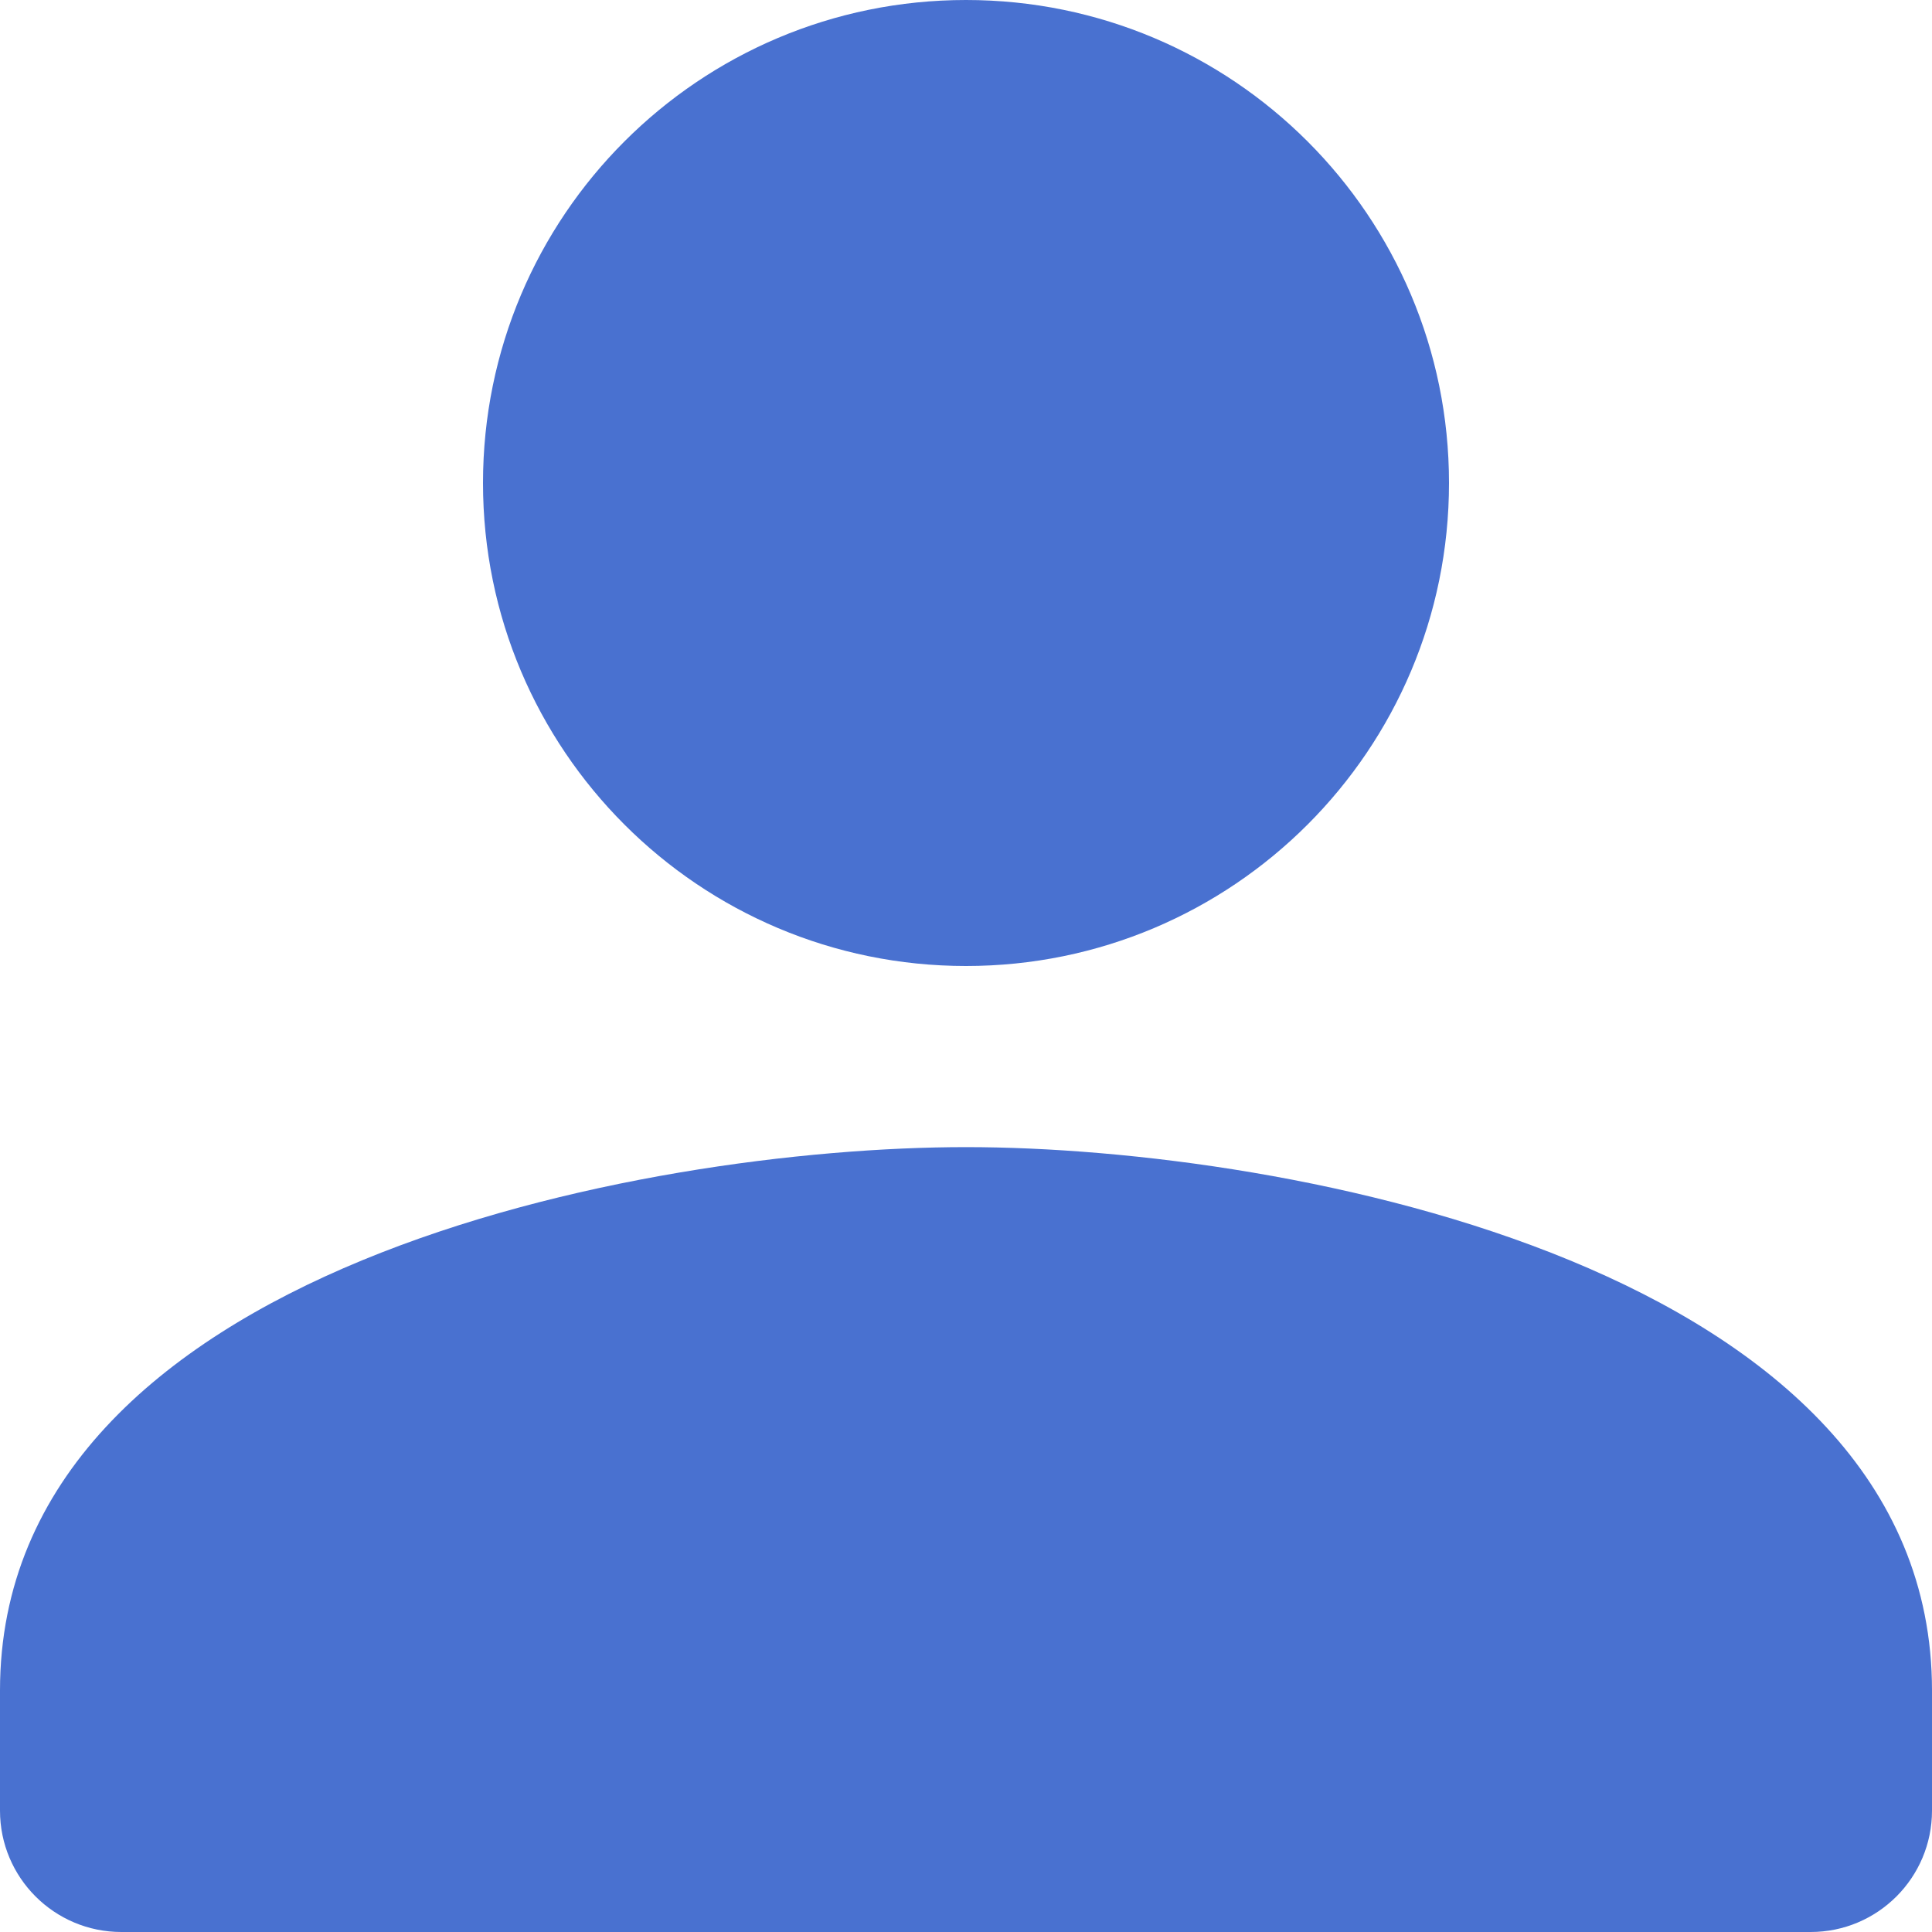
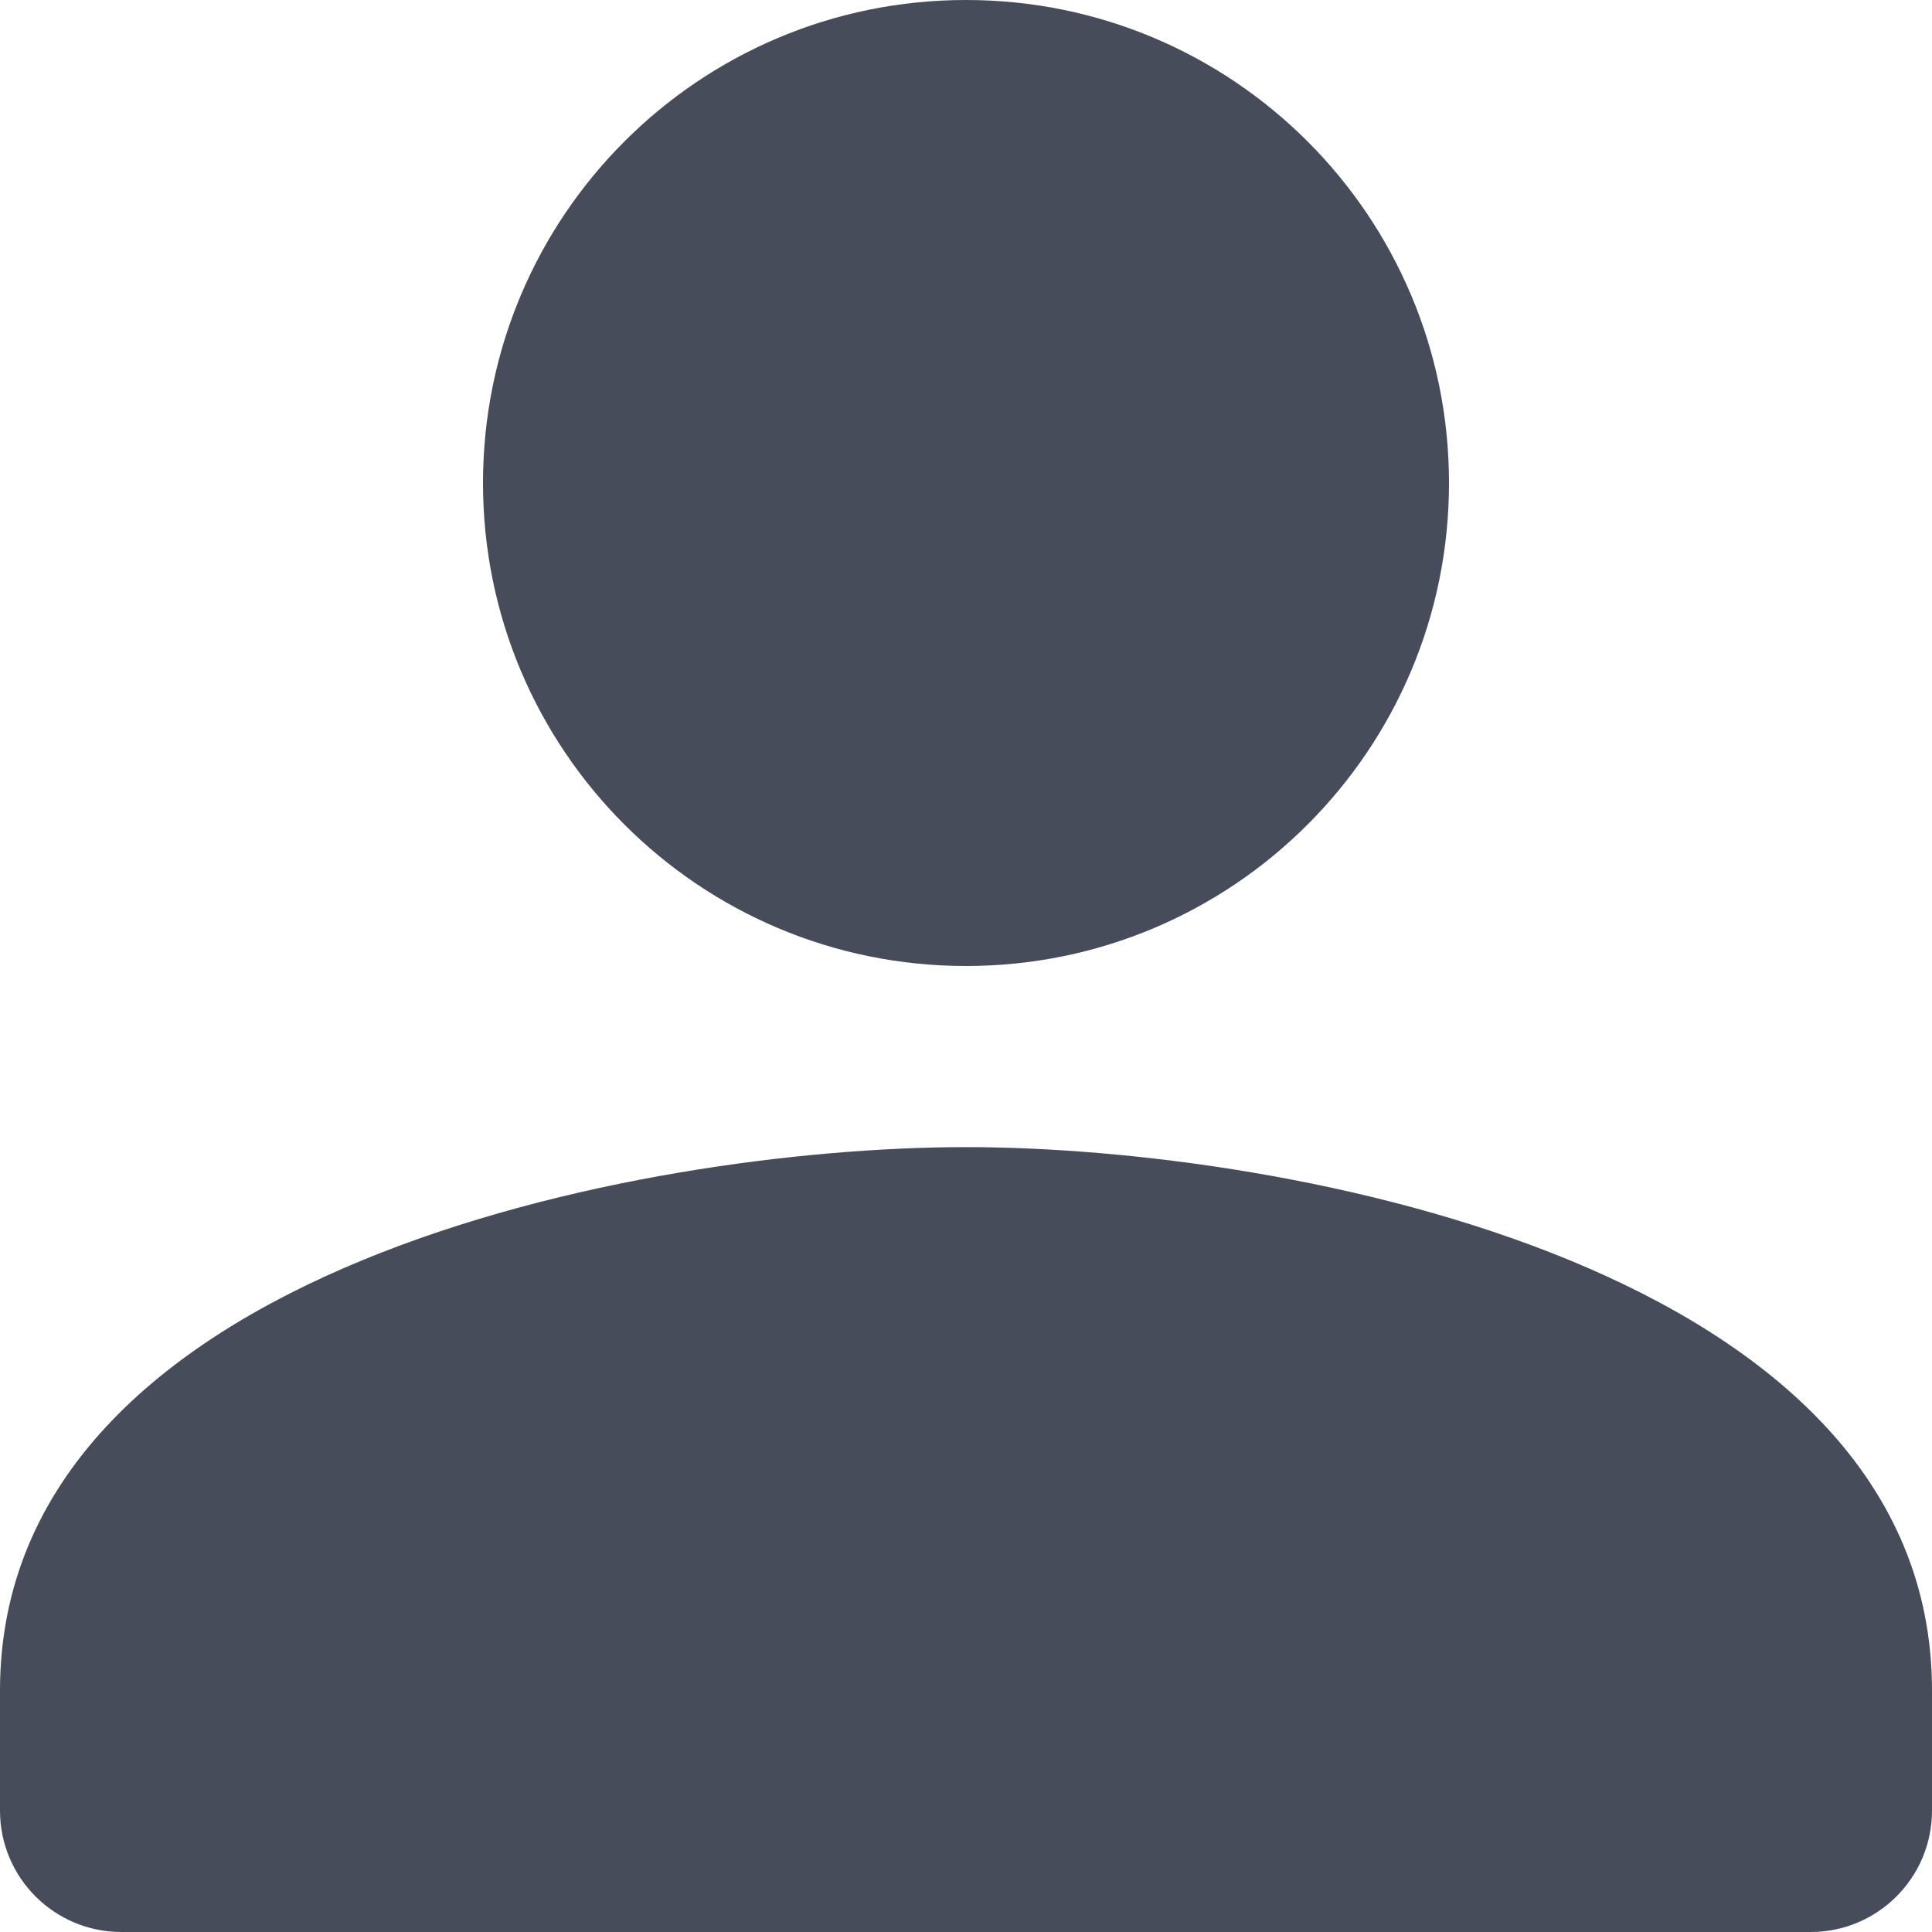
<svg xmlns="http://www.w3.org/2000/svg" width="16" height="16" viewBox="0 0 16 16" fill="none">
-   <path d="M12 4C12 1.79 10.21 0 8 0C5.79 0 4 1.79 4 4C4 6.21 5.79 8 8 8C10.21 8 12 6.21 12 4ZM0 14V14.995C0 15.55 0.45 16 1.005 16H14.995C15.55 16 16 15.55 16 14.995V14C16 10.5 10.67 9.5 8 9.5C5.33 9.5 0 10.5 0 14Z" fill="#4971D0" />
+   <path d="M12 4C12 1.79 10.21 0 8 0C5.79 0 4 1.79 4 4C4 6.21 5.79 8 8 8C10.21 8 12 6.21 12 4ZM0 14V14.995C0 15.55 0.45 16 1.005 16H14.995C15.55 16 16 15.55 16 14.995V14C16 10.5 10.67 9.5 8 9.5C5.33 9.5 0 10.5 0 14Z" fill="#464C59" />
</svg>
